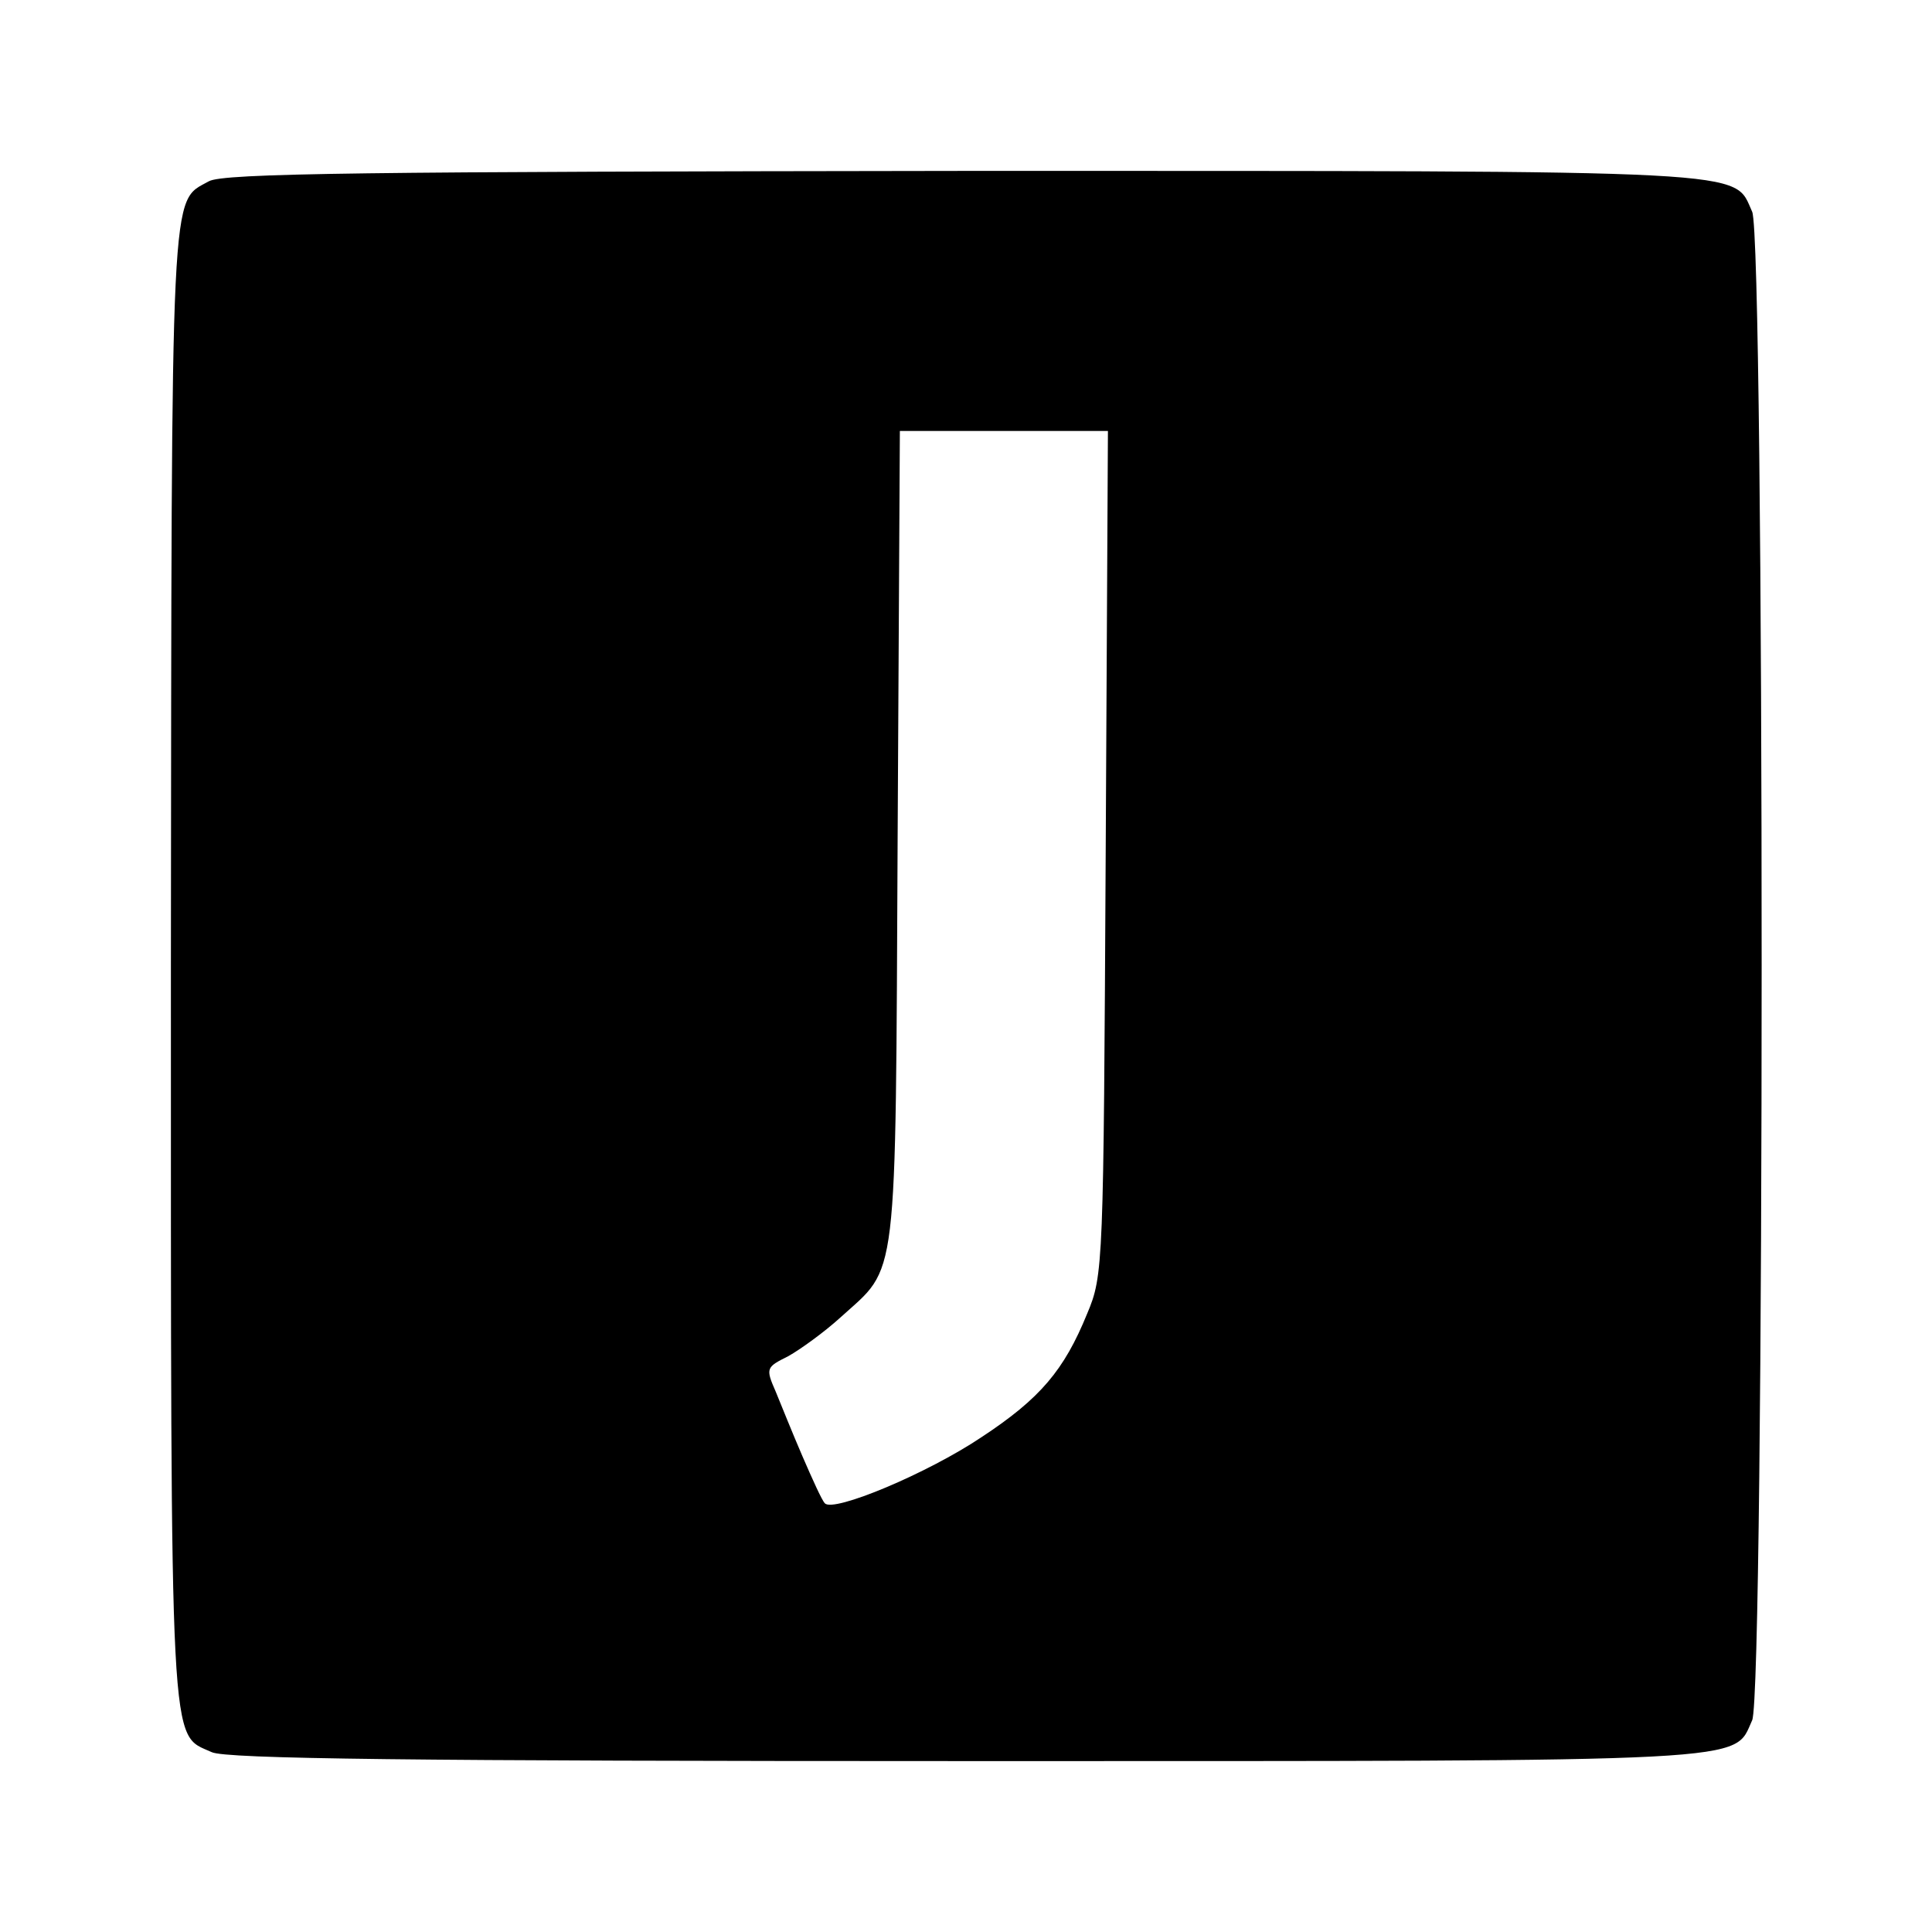
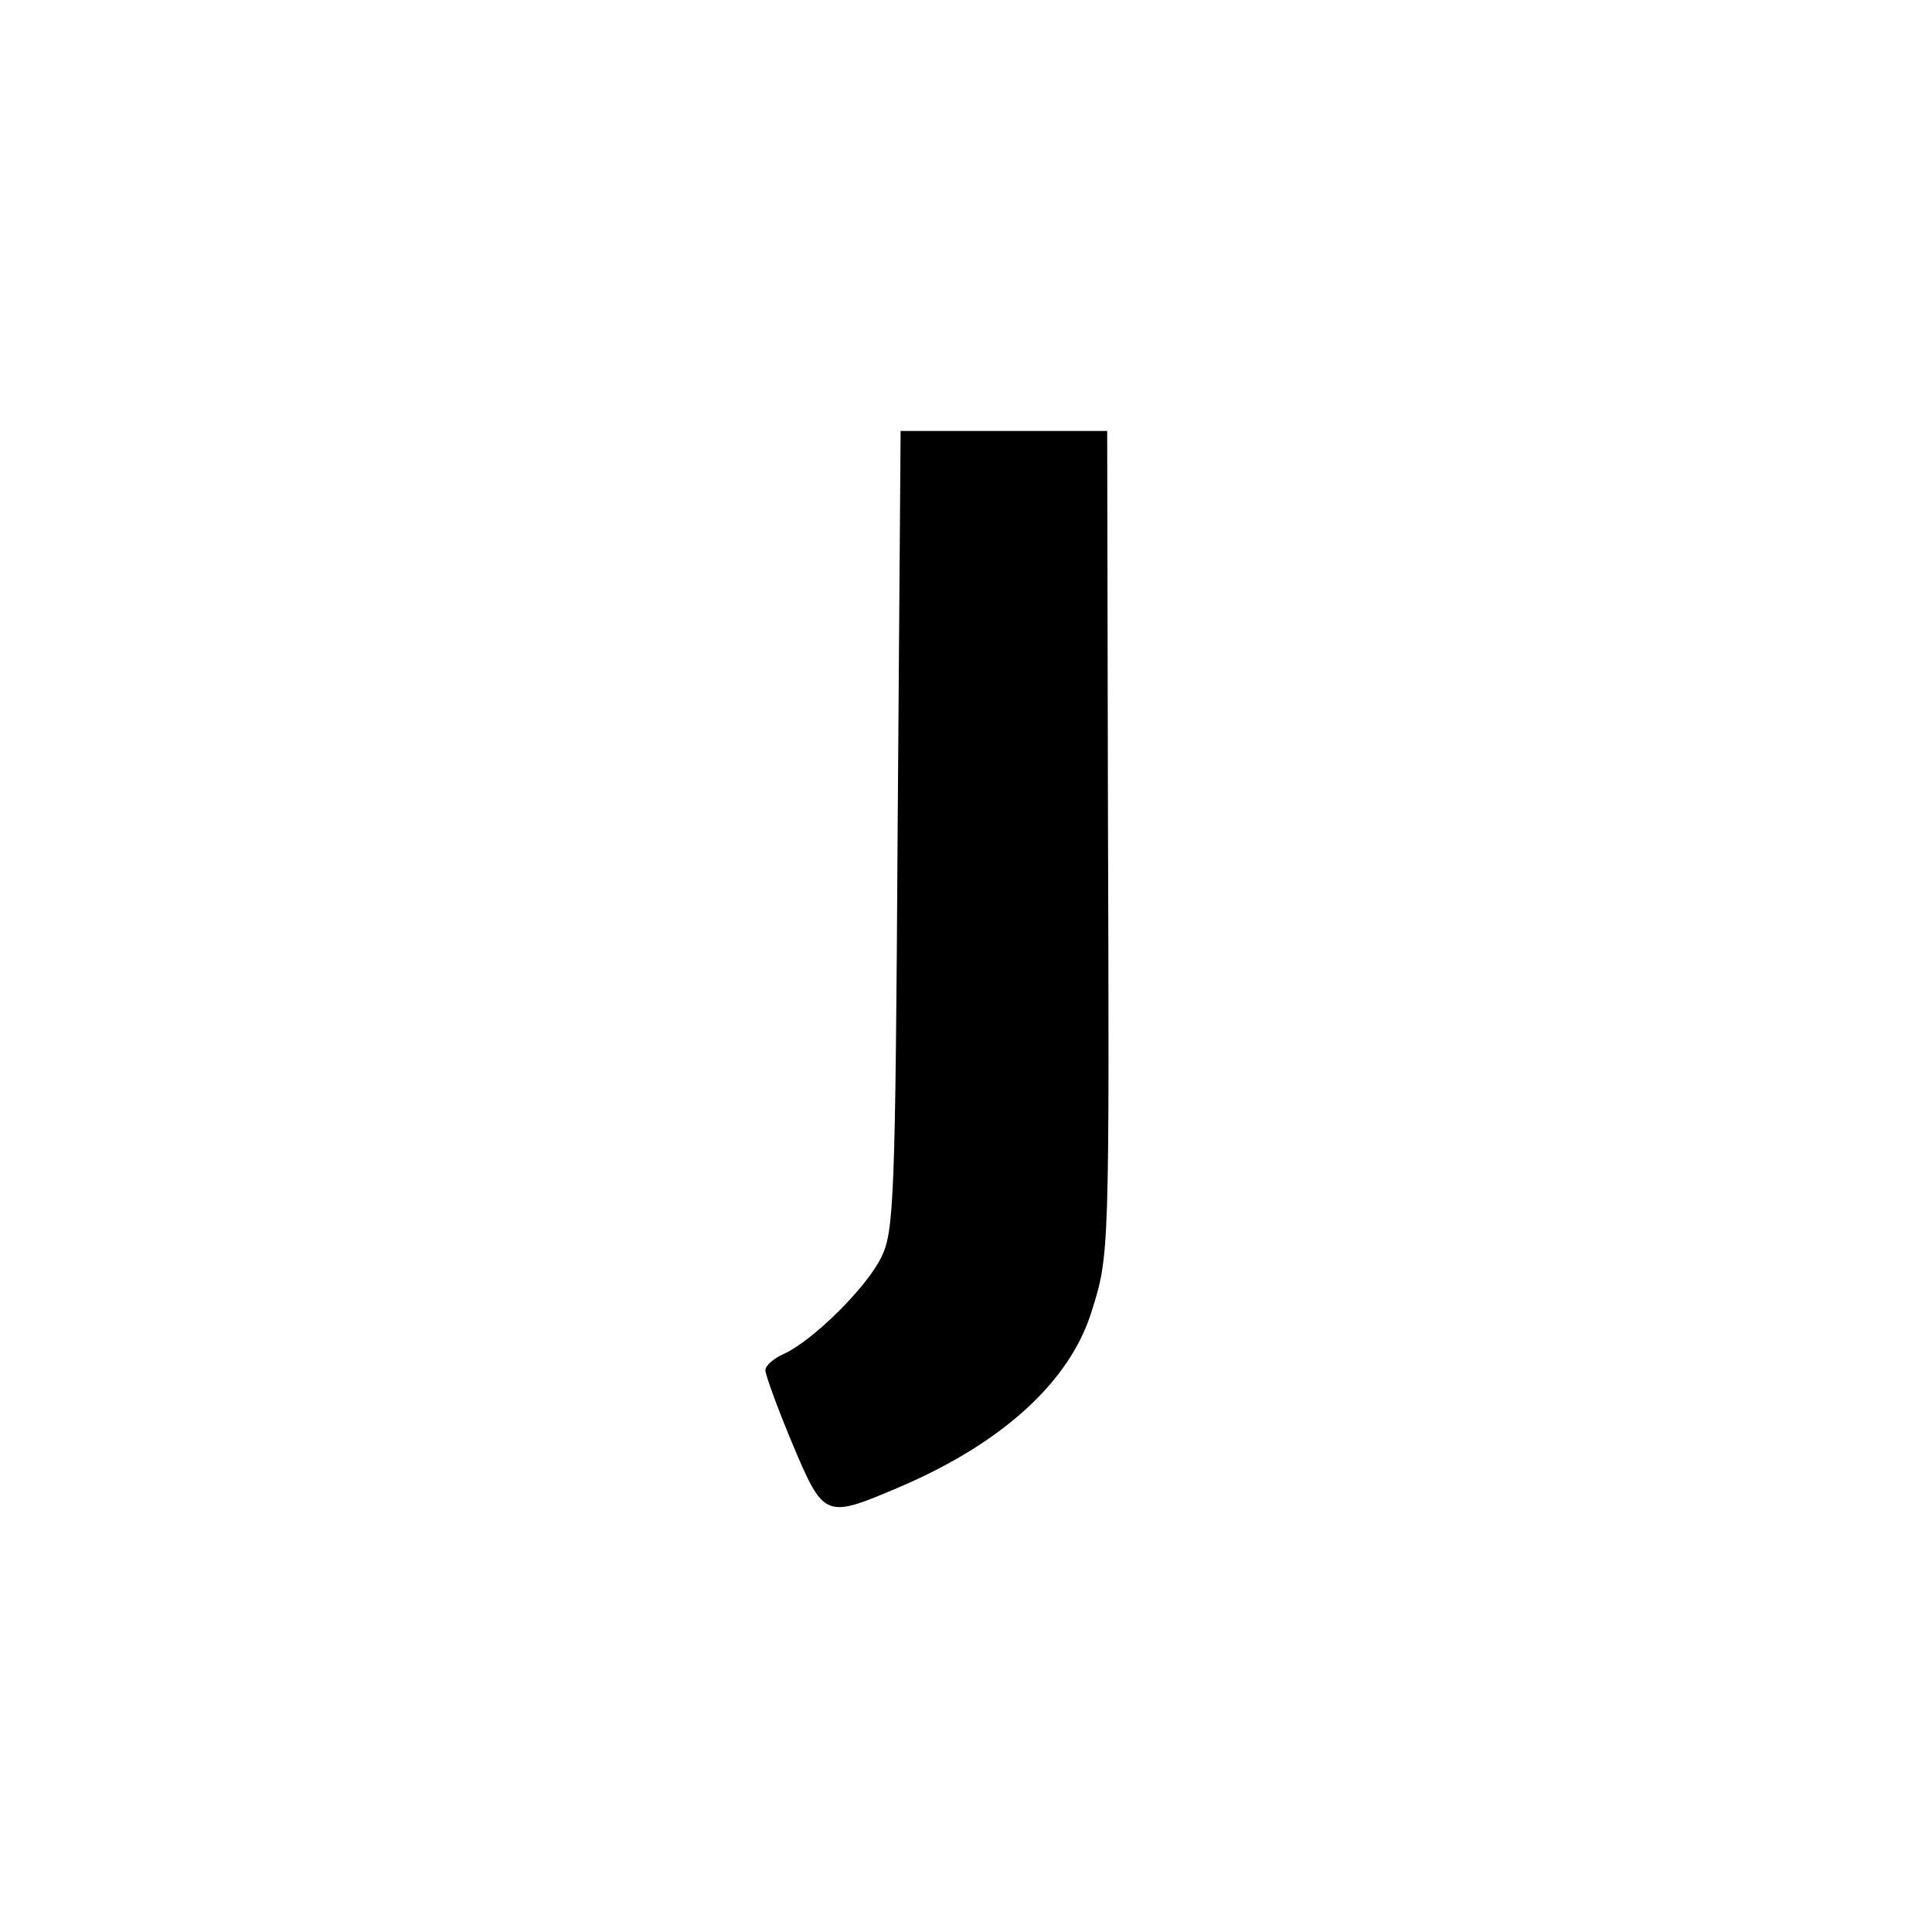
- <svg xmlns="http://www.w3.org/2000/svg" version="1" width="346.667" height="346.667" viewBox="0 0 260 260">
-   <path d="M28.1 24.4c-5.2 2.9-5-1.2-5.1 105.4 0 107.9-.2 103.4 5.5 106 1.9.9 27 1.2 101.6 1.2 107.5 0 103.1.2 105.7-5.5 1.7-3.8 1.7-199.2 0-203-2.6-5.7 1.9-5.5-106-5.5-80.5.1-99.8.3-101.7 1.4zm120.7 90.3c-.3 55.7-.3 56.9-2.5 62.1-3.1 7.6-6.3 11.4-14.2 16.6-7.3 4.9-20 10.2-21.1 8.9-.4-.4-1.7-3.3-3-6.3s-2.9-7-3.6-8.7c-1.4-3.2-1.3-3.3 1.7-4.8 1.6-.9 4.8-3.2 7-5.2 7.8-7.1 7.4-3.3 7.7-64.6l.3-54.7h28l-.3 56.7z" />
+ <svg xmlns="http://www.w3.org/2000/svg" version="1.0" width="260pt" height="260pt" viewBox="0 0 260 260" preserveAspectRatio="xMidYMid meet">
+   <g transform="translate(0,260) scale(0.1,-0.1)" fill="#000000" stroke="none">
+     <path d="M1208 1483 c-3 -497 -5 -541 -22 -575 -20 -41 -92 -112 -131 -130 -14 -6 -25 -16 -25 -22 0 -6 16 -50 36 -98 43 -102 44 -102 145 -59 138 59 229 142 258 236 24 76 24 76 22 683 l-1 502 -139 0 -139 0 -4 -537z" />
+   </g>
</svg>
